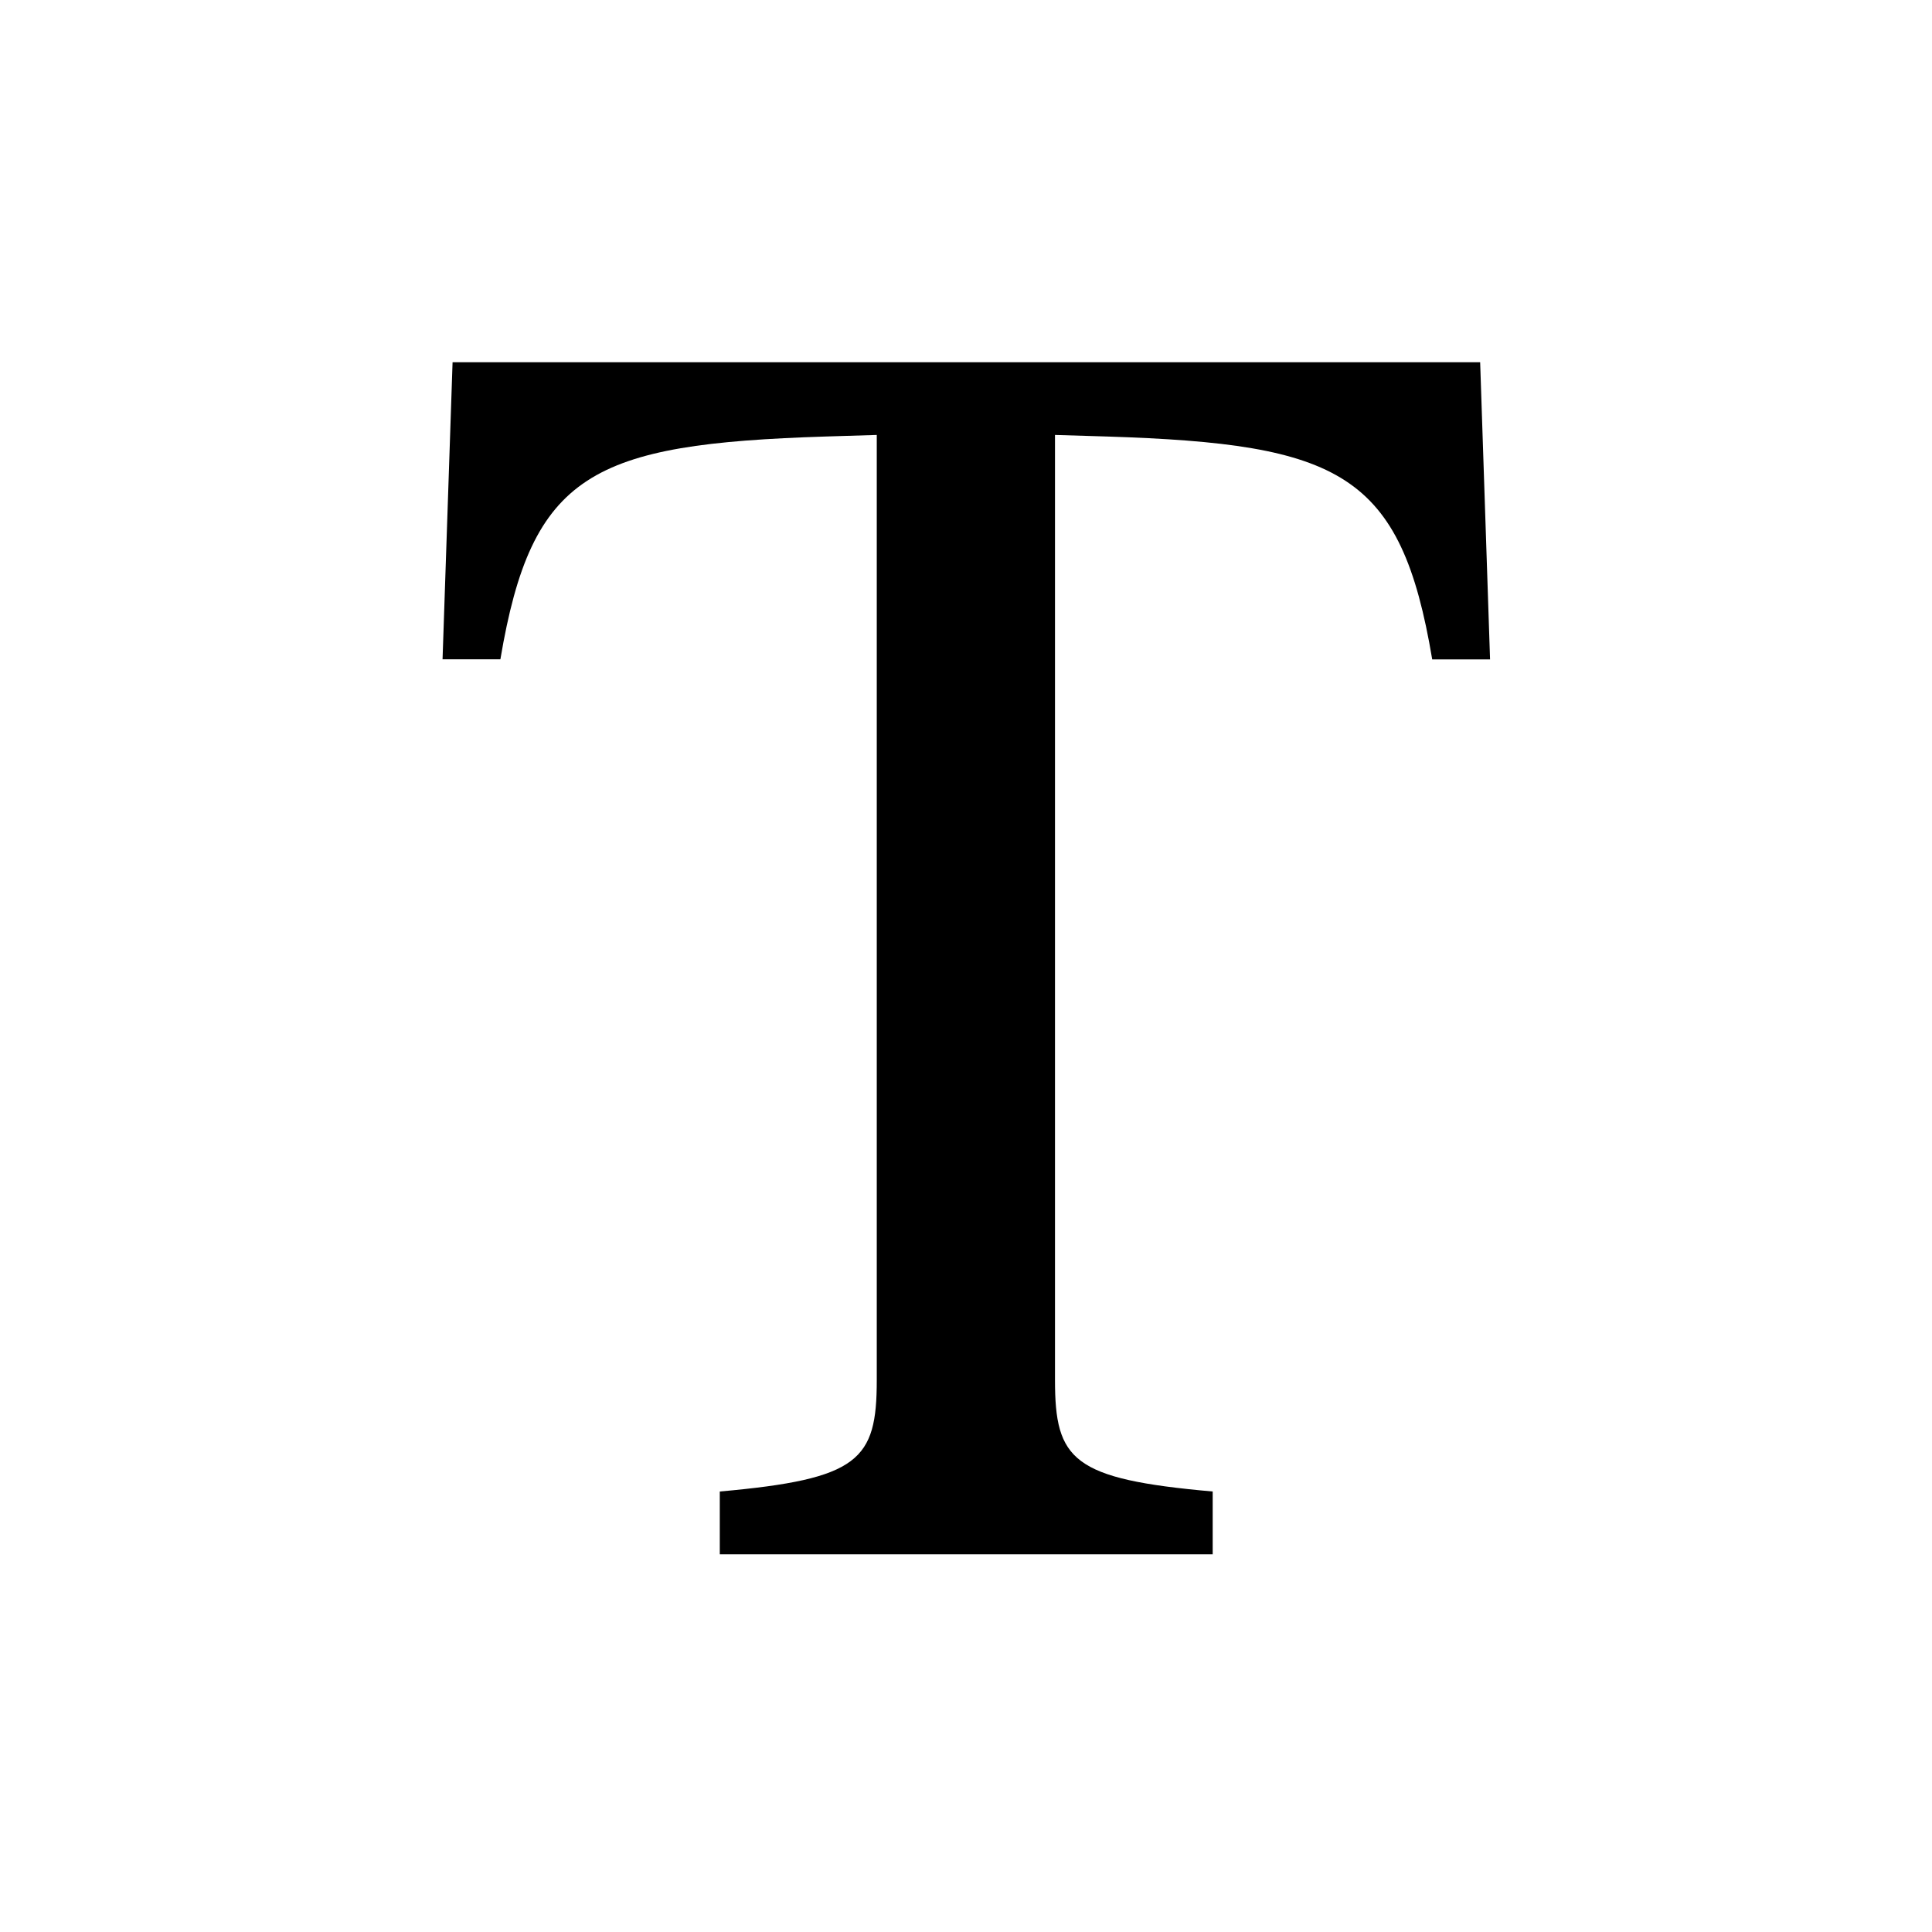
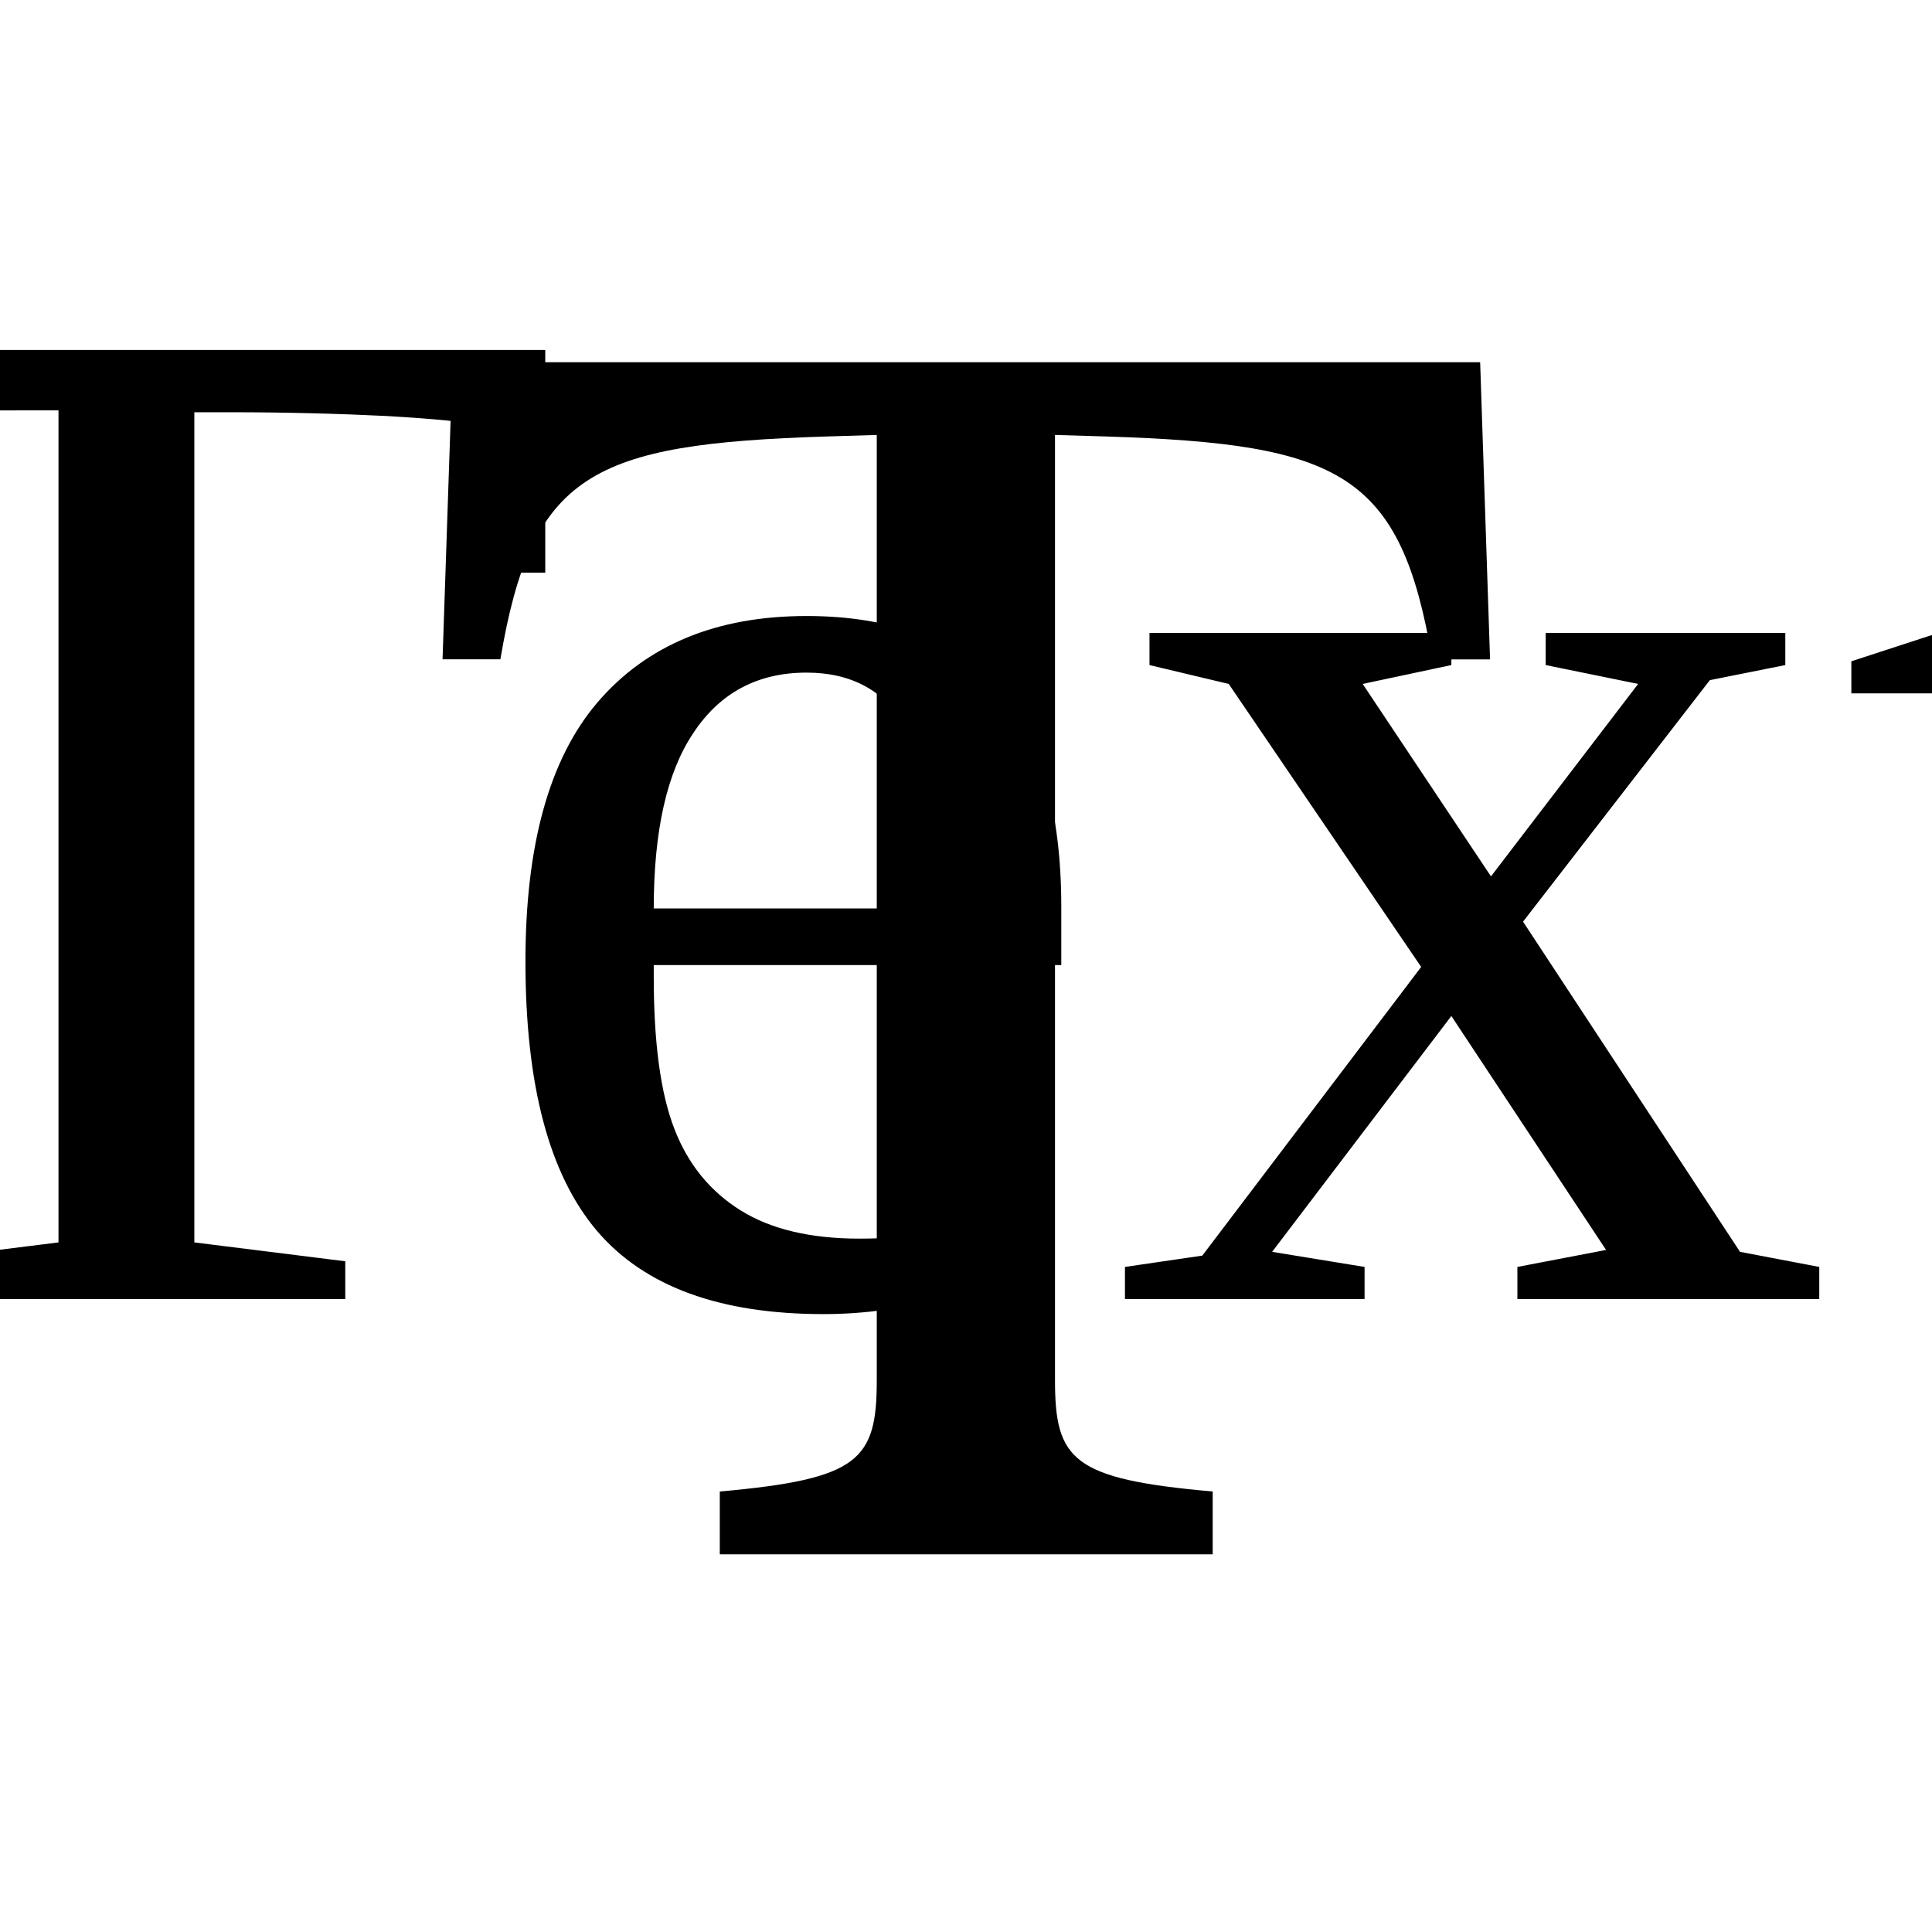
- <svg xmlns="http://www.w3.org/2000/svg" width="16" height="16" fill="currentColor" class="bi bi-fonts" viewBox="0 0 16 16">
+ <svg xmlns="http://www.w3.org/2000/svg" width="50" height="50" fill="currentColor" class="bi bi-fonts" viewBox="0 0 16 16">
  <path d="M12.258 3h-8.51l-.083 2.46h.479c.26-1.544.758-1.783 2.693-1.845l.424-.013v7.827c0 .663-.144.82-1.3.923v.52h4.082v-.52c-1.162-.103-1.306-.26-1.306-.923V3.602l.431.013c1.934.062 2.434.301 2.693 1.846h.479z" />
+   <text x="50%" y="50%" dominant-baseline="middle" text-anchor="middle" font-size="12" fill="black">Your Text Here</text>
</svg>
